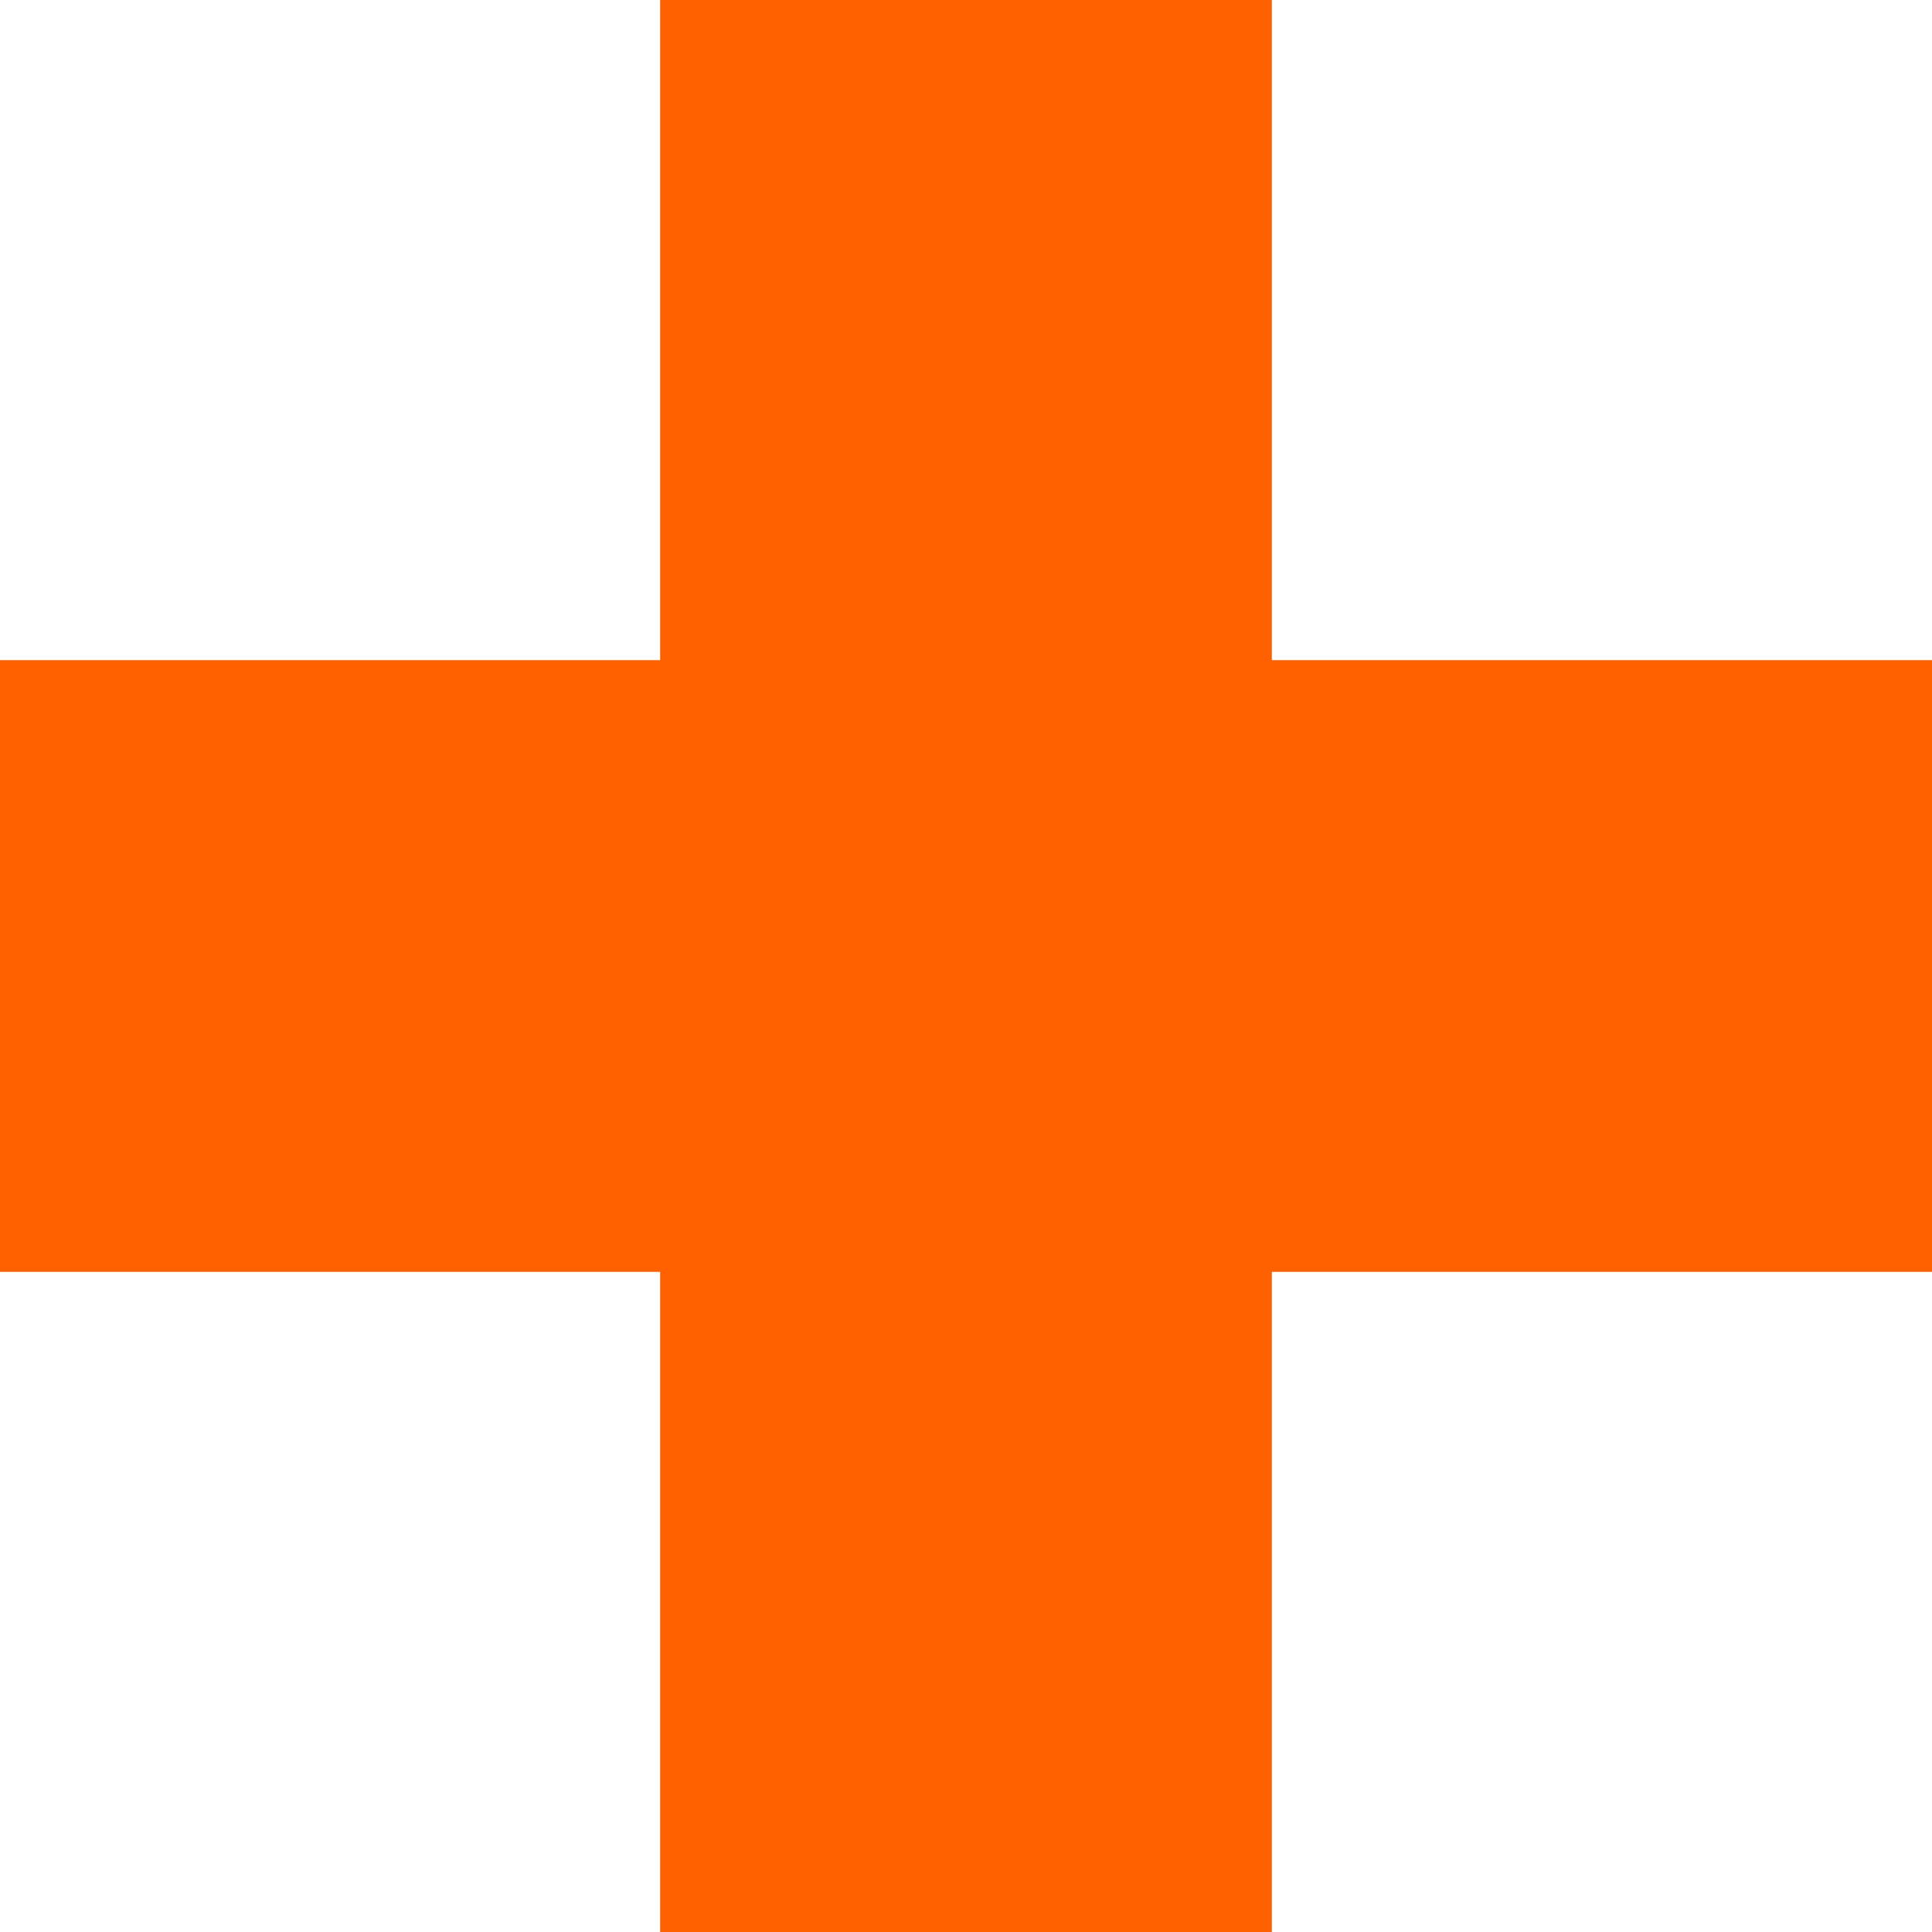
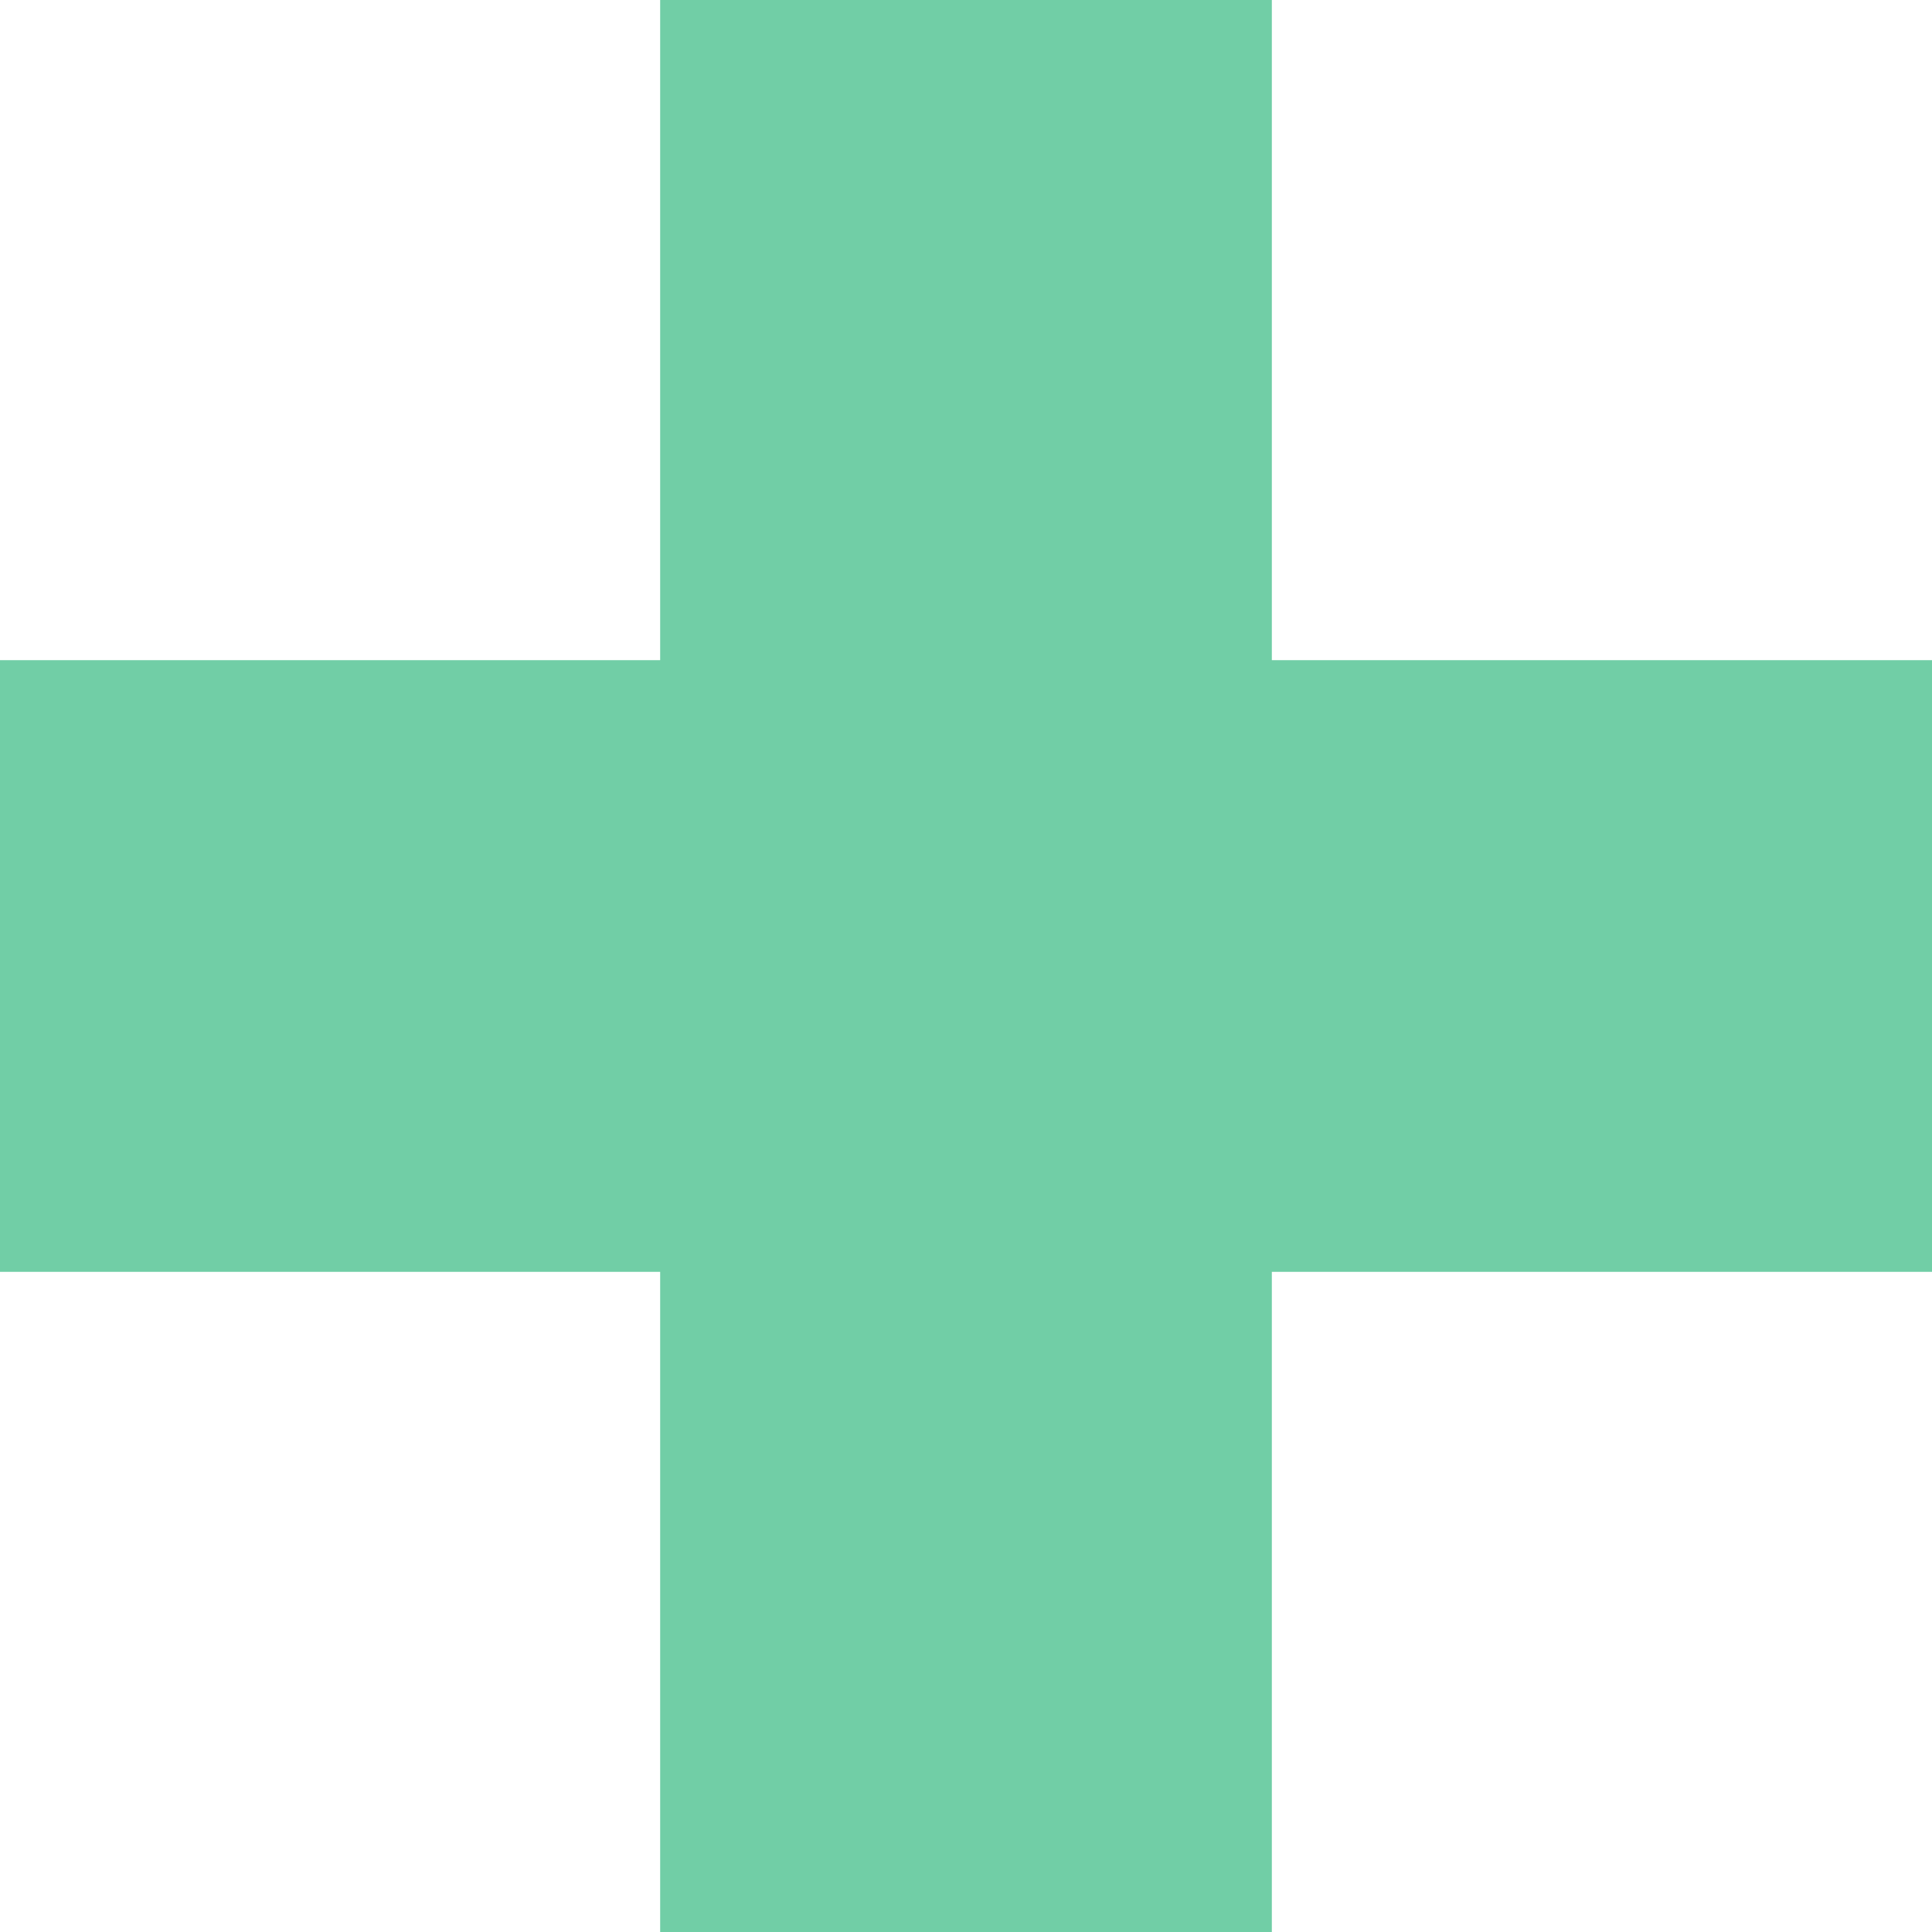
<svg xmlns="http://www.w3.org/2000/svg" id="Layer_1" data-name="Layer 1" viewBox="0 0 100 100">
  <defs>
-     <style>.cls-1{fill:#ff6100;}</style>
+     <style>.cls-1{fill:#71cea6;}</style>
  </defs>
  <polygon class="cls-1" points="100 65.83 100 34.17 65.83 34.17 65.83 0 34.17 0 34.17 34.17 0 34.17 0 65.83 34.17 65.83 34.17 100 65.83 100 65.83 65.83 100 65.83" />
</svg>
